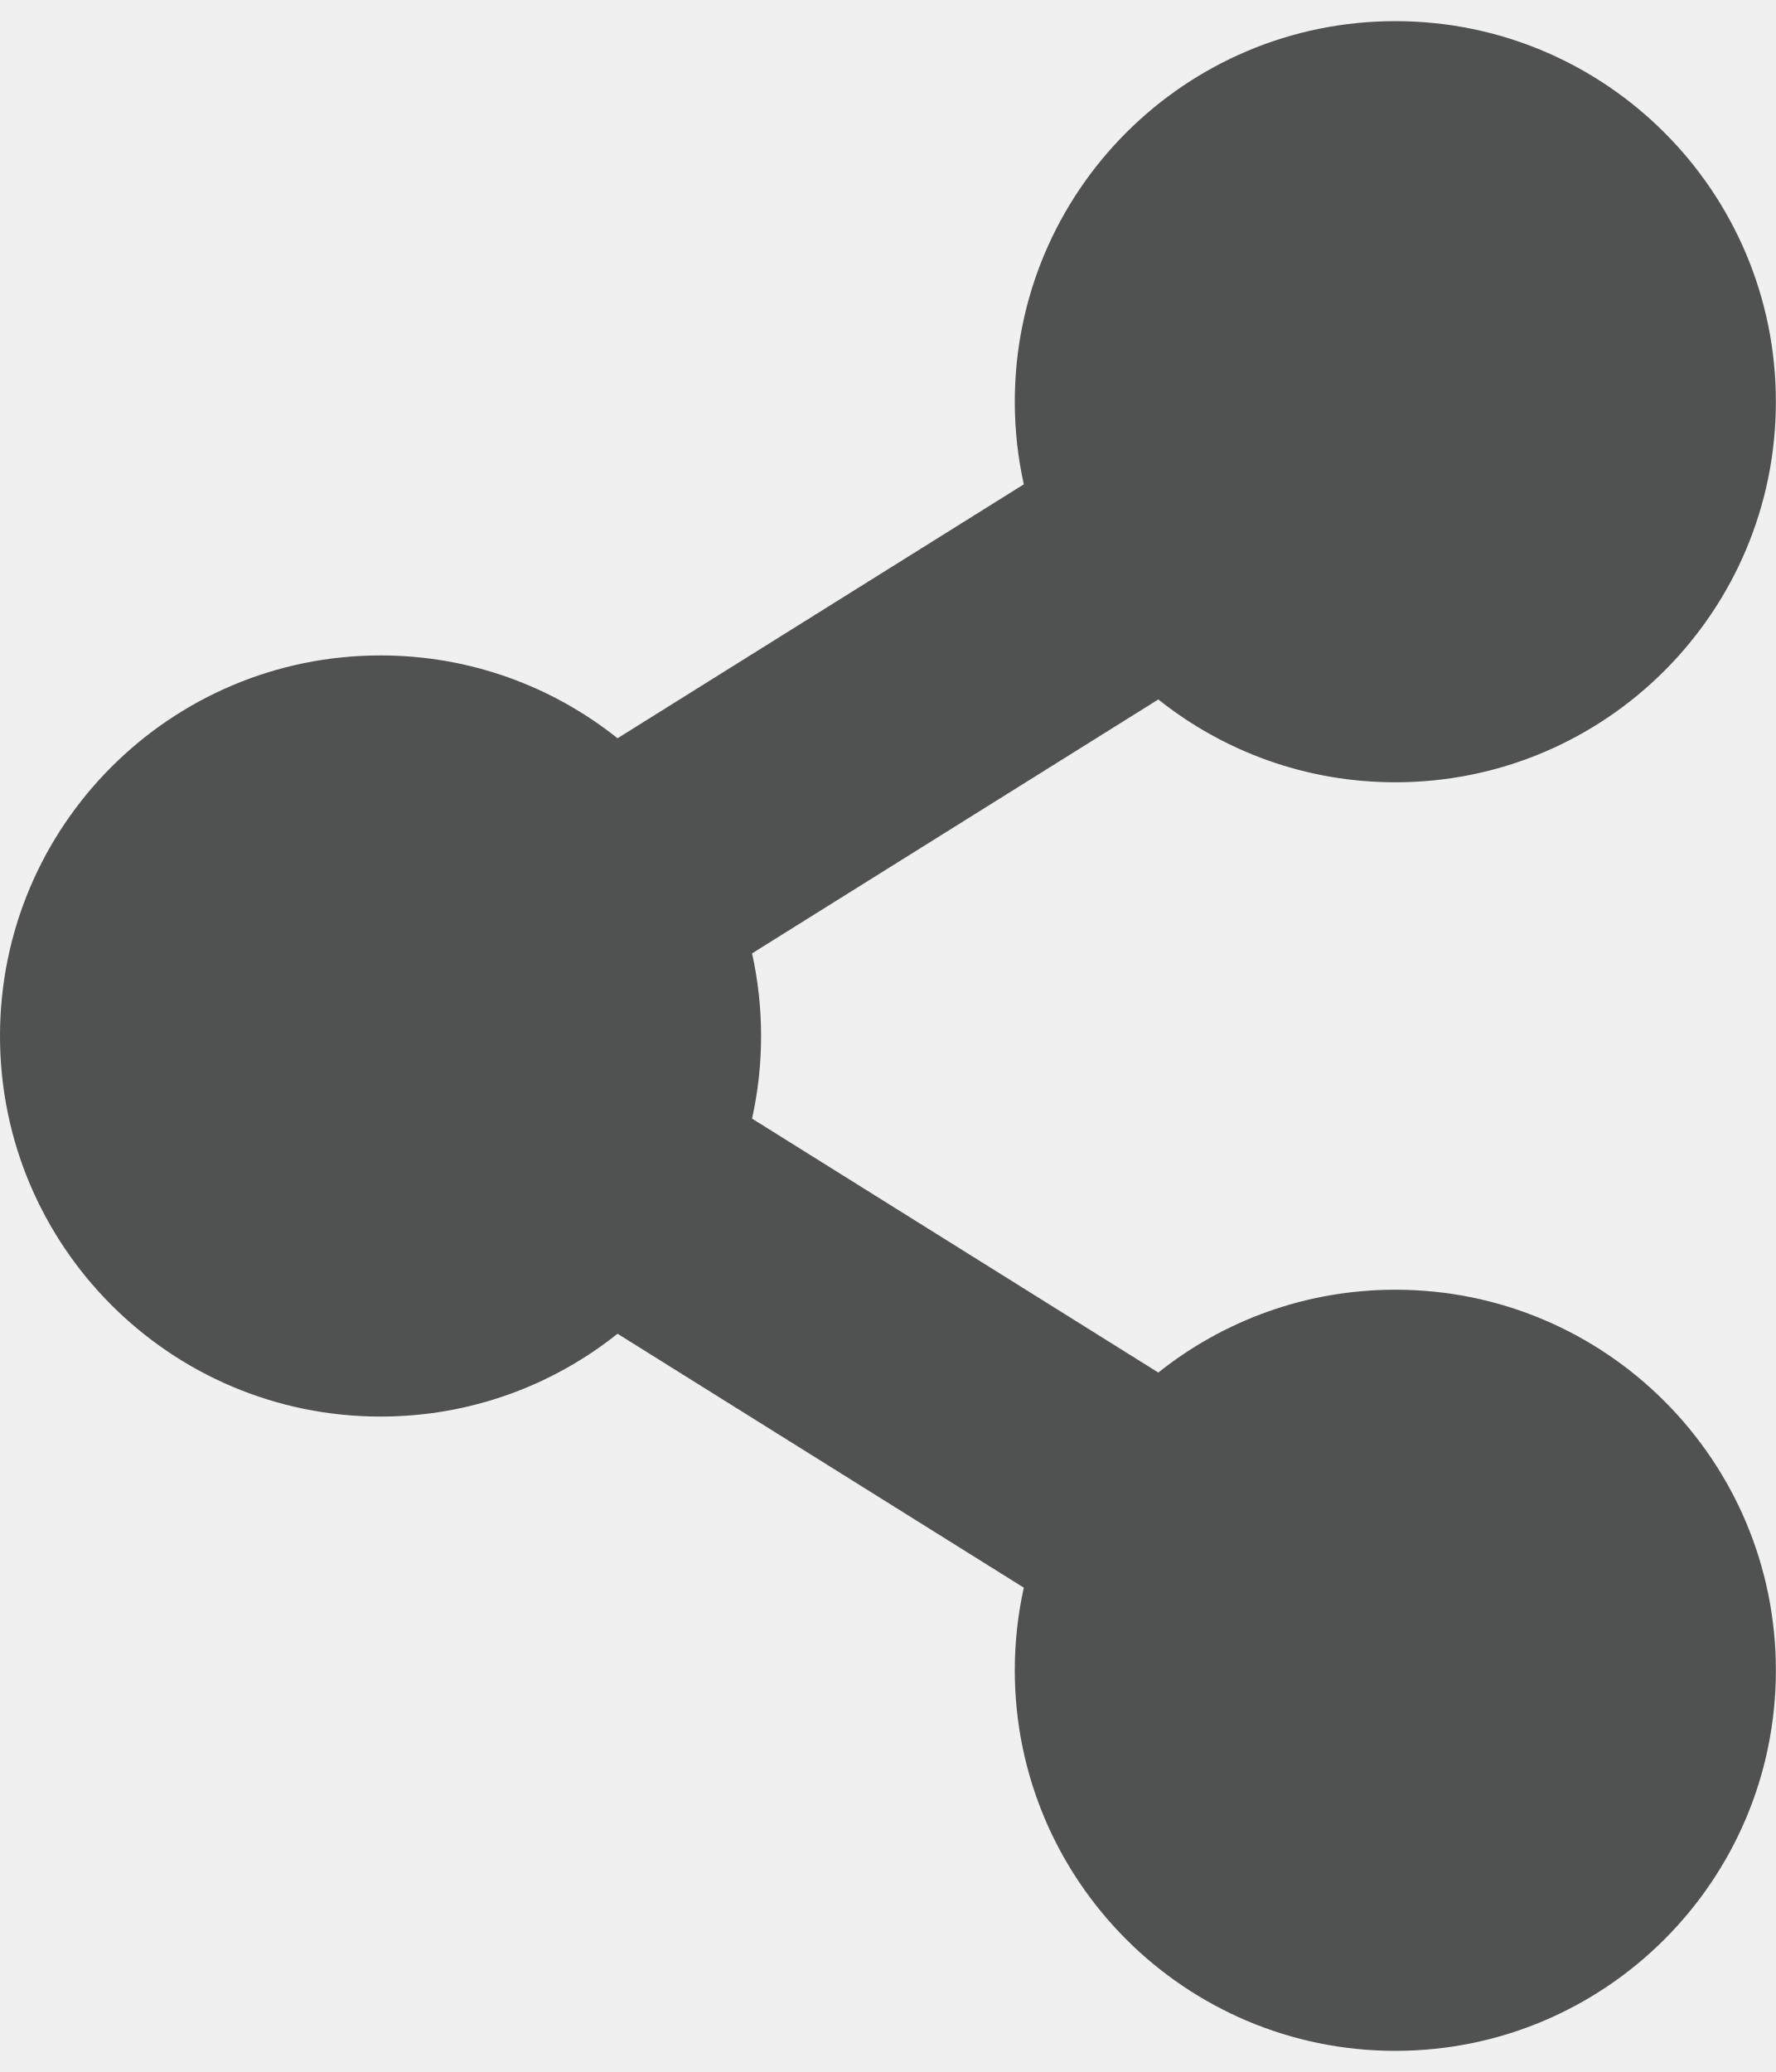
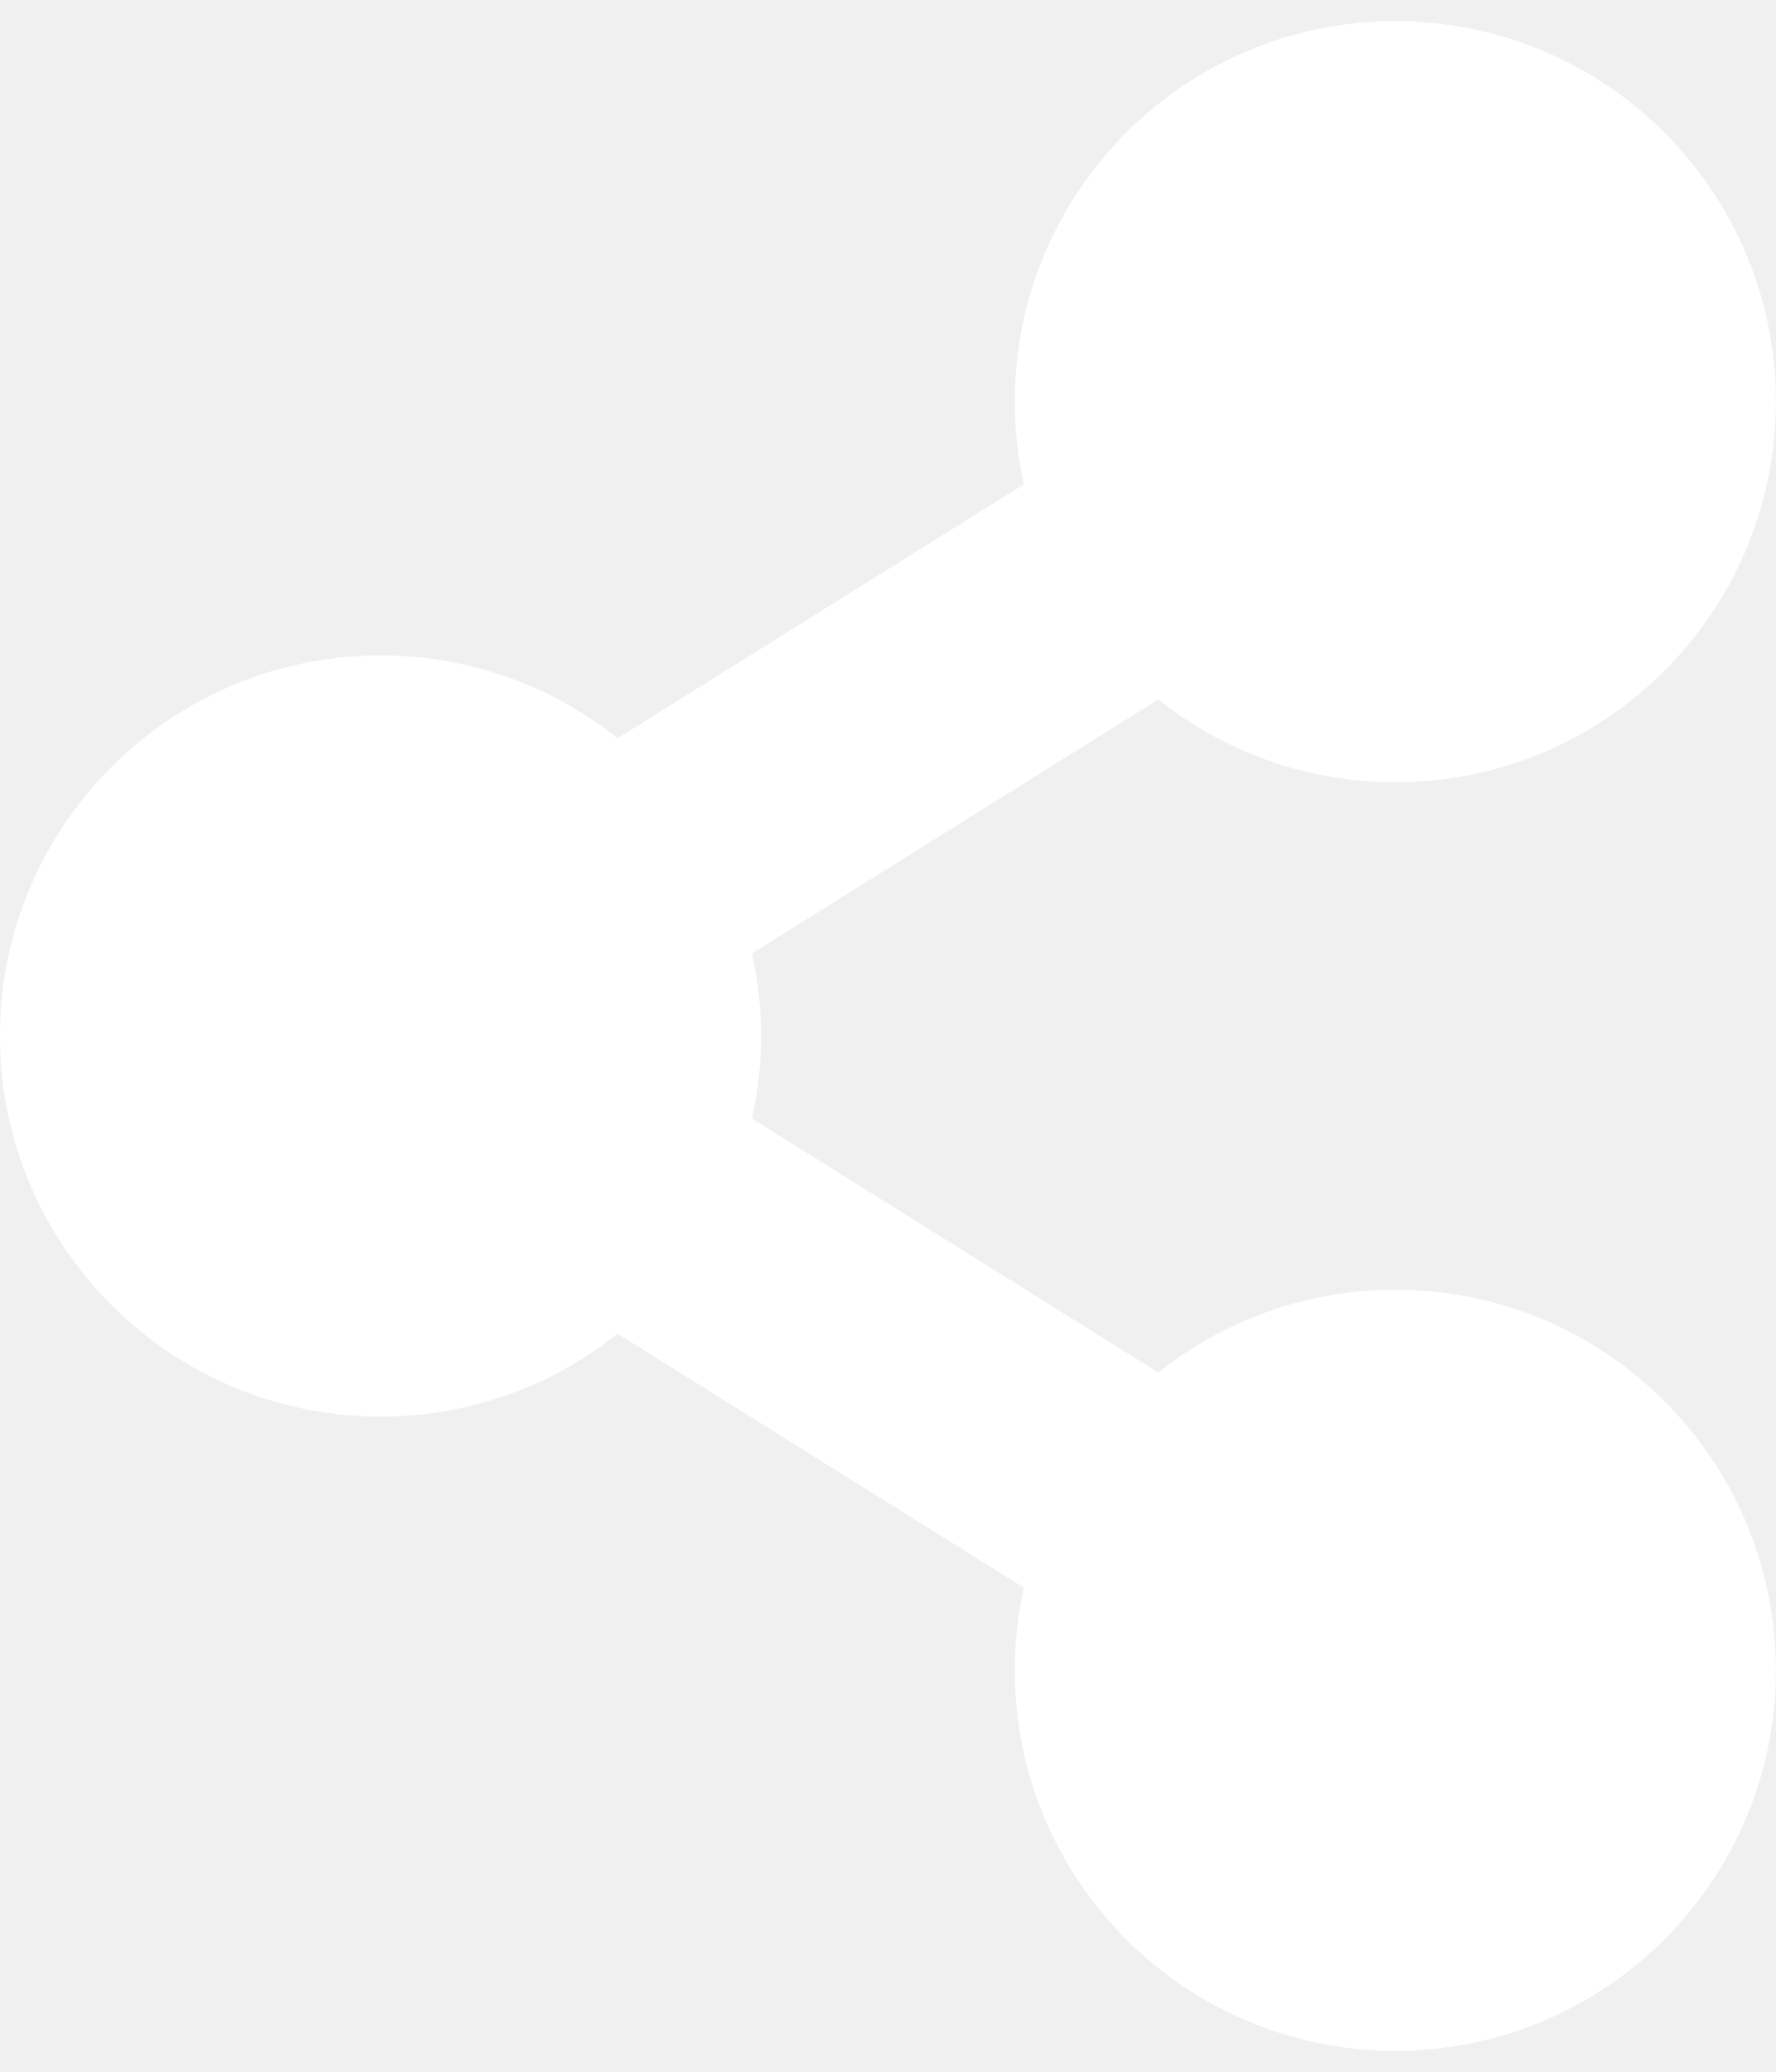
<svg xmlns="http://www.w3.org/2000/svg" width="18px" height="21px" aria-hidden="true" data-prefix="fas" data-icon="share-alt" class="svg-inline--fa fa-share-alt fa-w-14" role="img" viewBox="0 0 448 512">
-   <path fill="#505151" d="M352 320c-22.608 0-43.387 7.819-59.79 20.895l-102.486-64.054a96.551 96.551 0 0 0 0-41.683l102.486-64.054C308.613 184.181 329.392 192 352 192c53.019 0 96-42.981 96-96S405.019 0 352 0s-96 42.981-96 96c0 7.158.79 14.13 2.276 20.841L155.79 180.895C139.387 167.819 118.608 160 96 160c-53.019 0-96 42.981-96 96s42.981 96 96 96c22.608 0 43.387-7.819 59.79-20.895l102.486 64.054A96.301 96.301 0 0 0 256 416c0 53.019 42.981 96 96 96s96-42.981 96-96-42.981-96-96-96z" />
+   <path fill="#FFFFFF" d="M352 320c-22.608 0-43.387 7.819-59.79 20.895l-102.486-64.054a96.551 96.551 0 0 0 0-41.683l102.486-64.054C308.613 184.181 329.392 192 352 192c53.019 0 96-42.981 96-96S405.019 0 352 0s-96 42.981-96 96c0 7.158.79 14.13 2.276 20.841L155.79 180.895C139.387 167.819 118.608 160 96 160c-53.019 0-96 42.981-96 96s42.981 96 96 96c22.608 0 43.387-7.819 59.79-20.895l102.486 64.054A96.301 96.301 0 0 0 256 416c0 53.019 42.981 96 96 96s96-42.981 96-96-42.981-96-96-96z" />
</svg>
